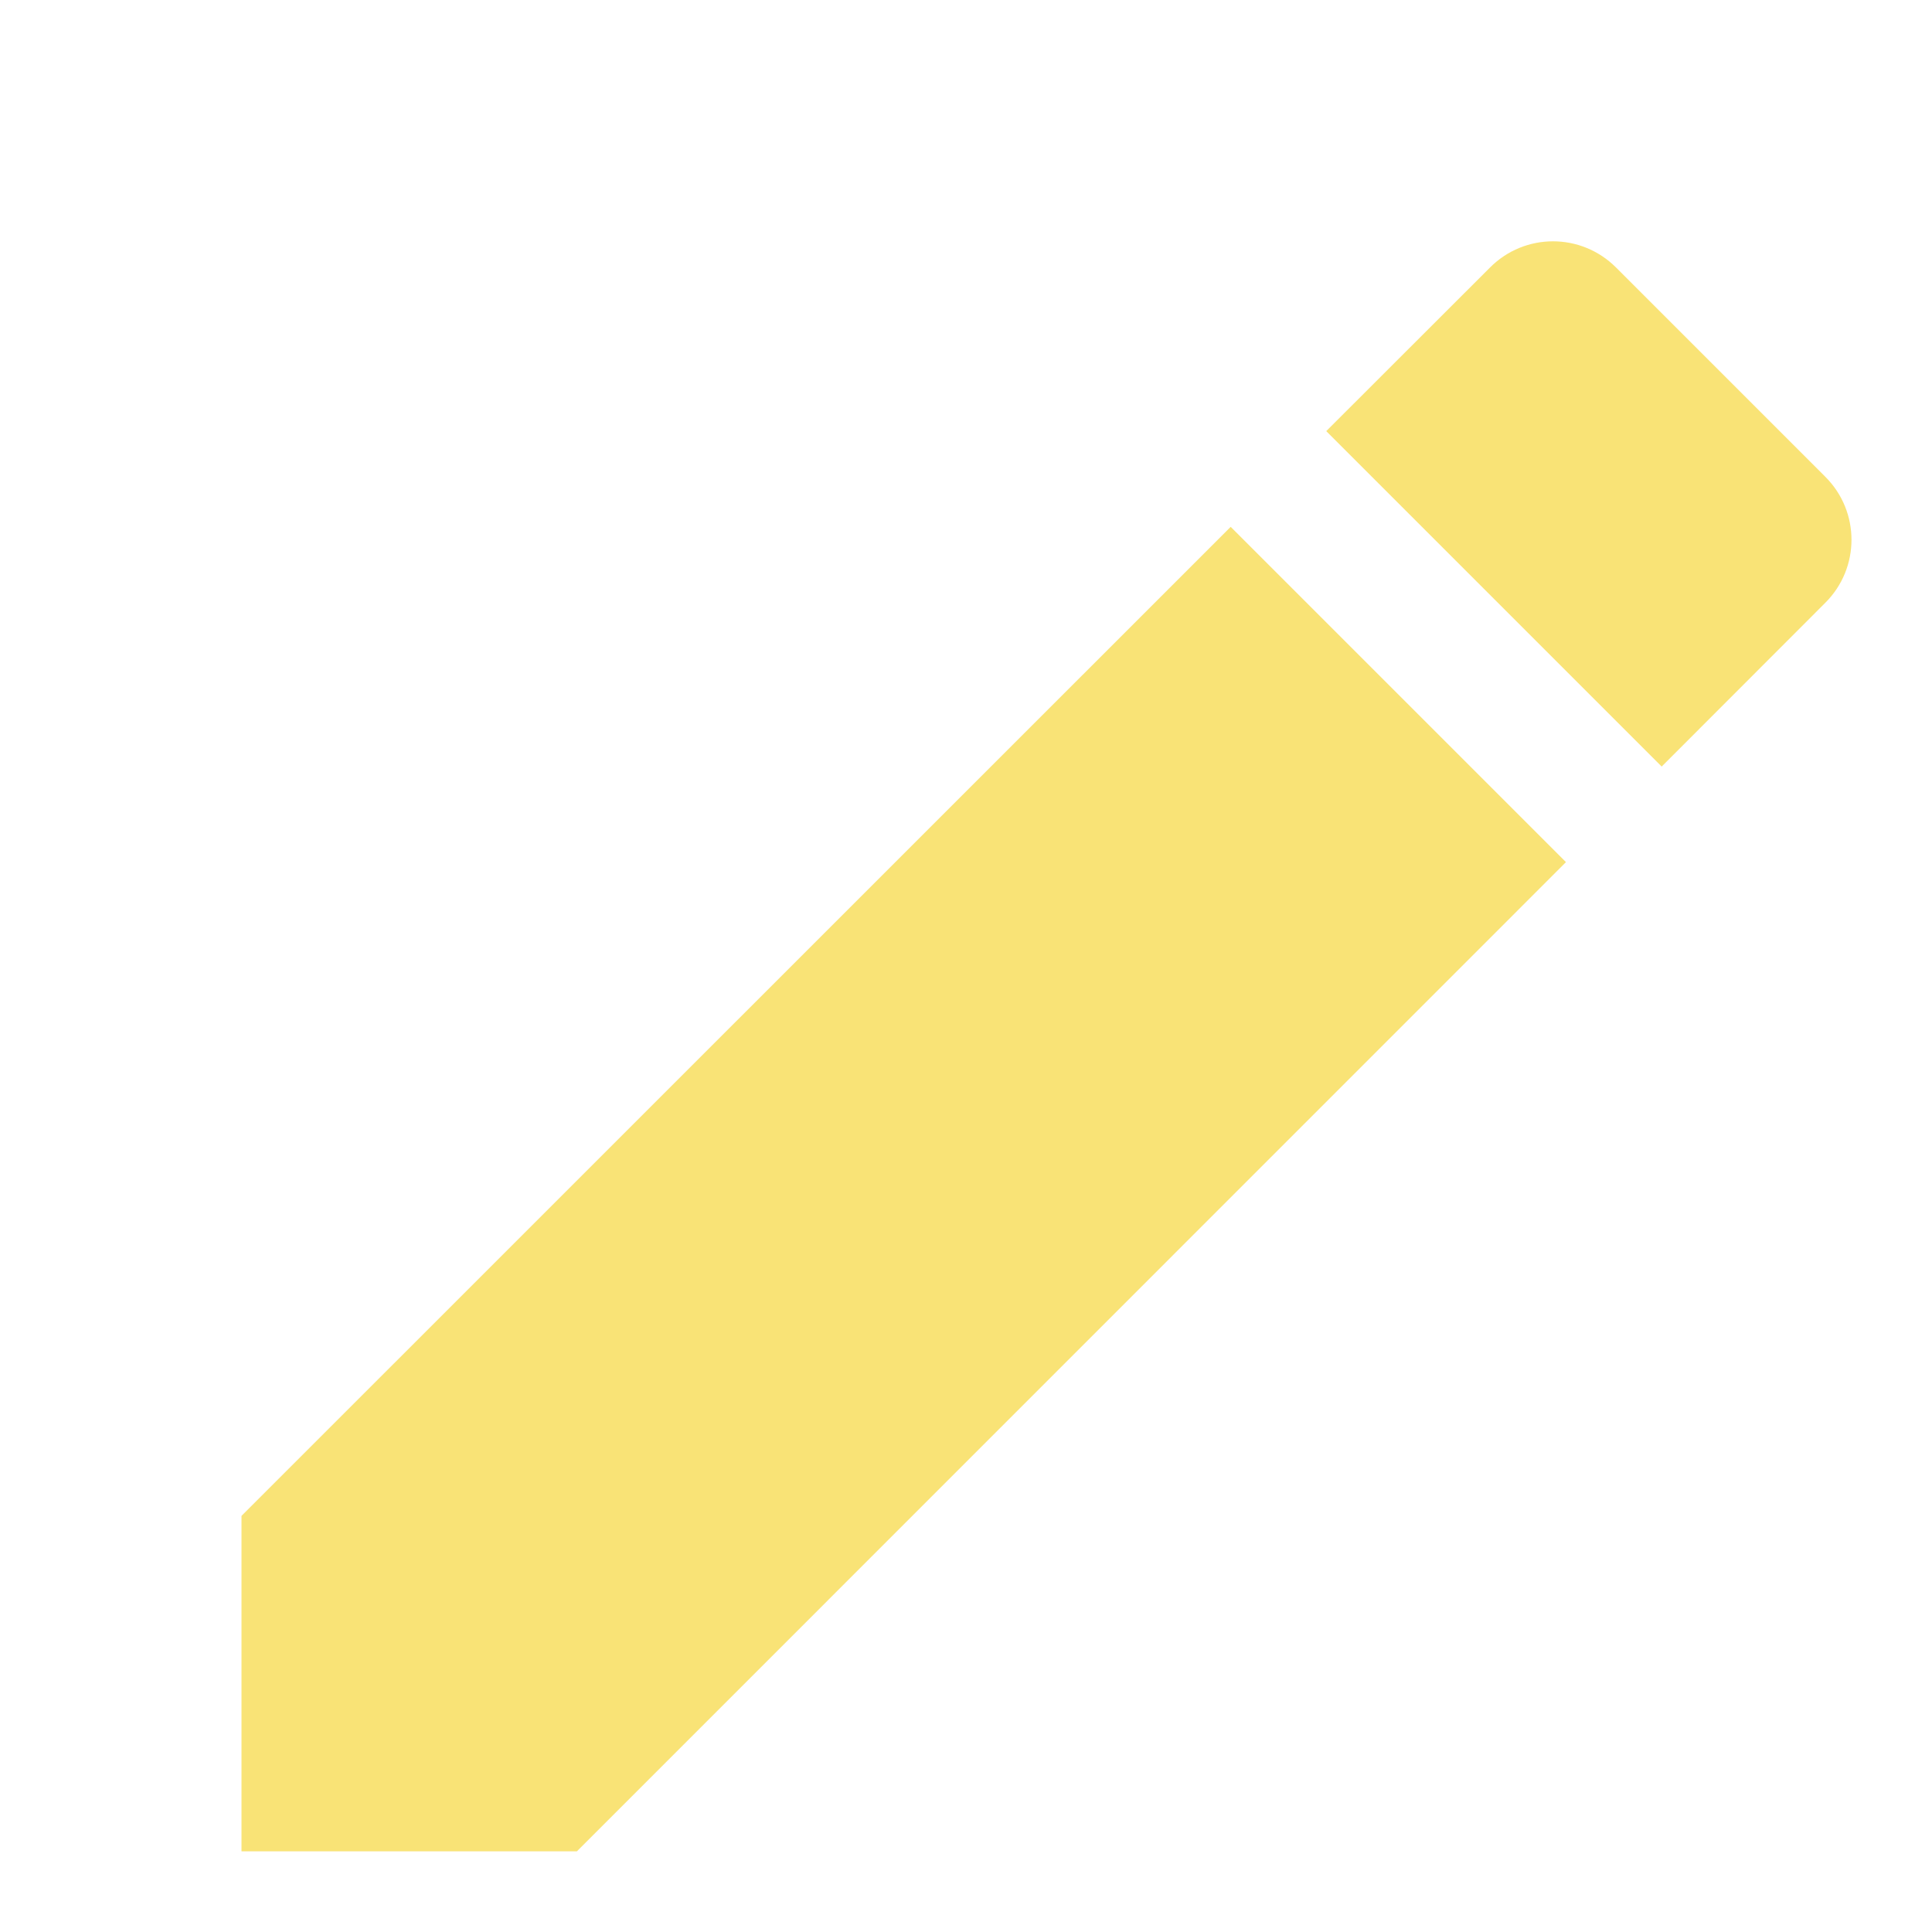
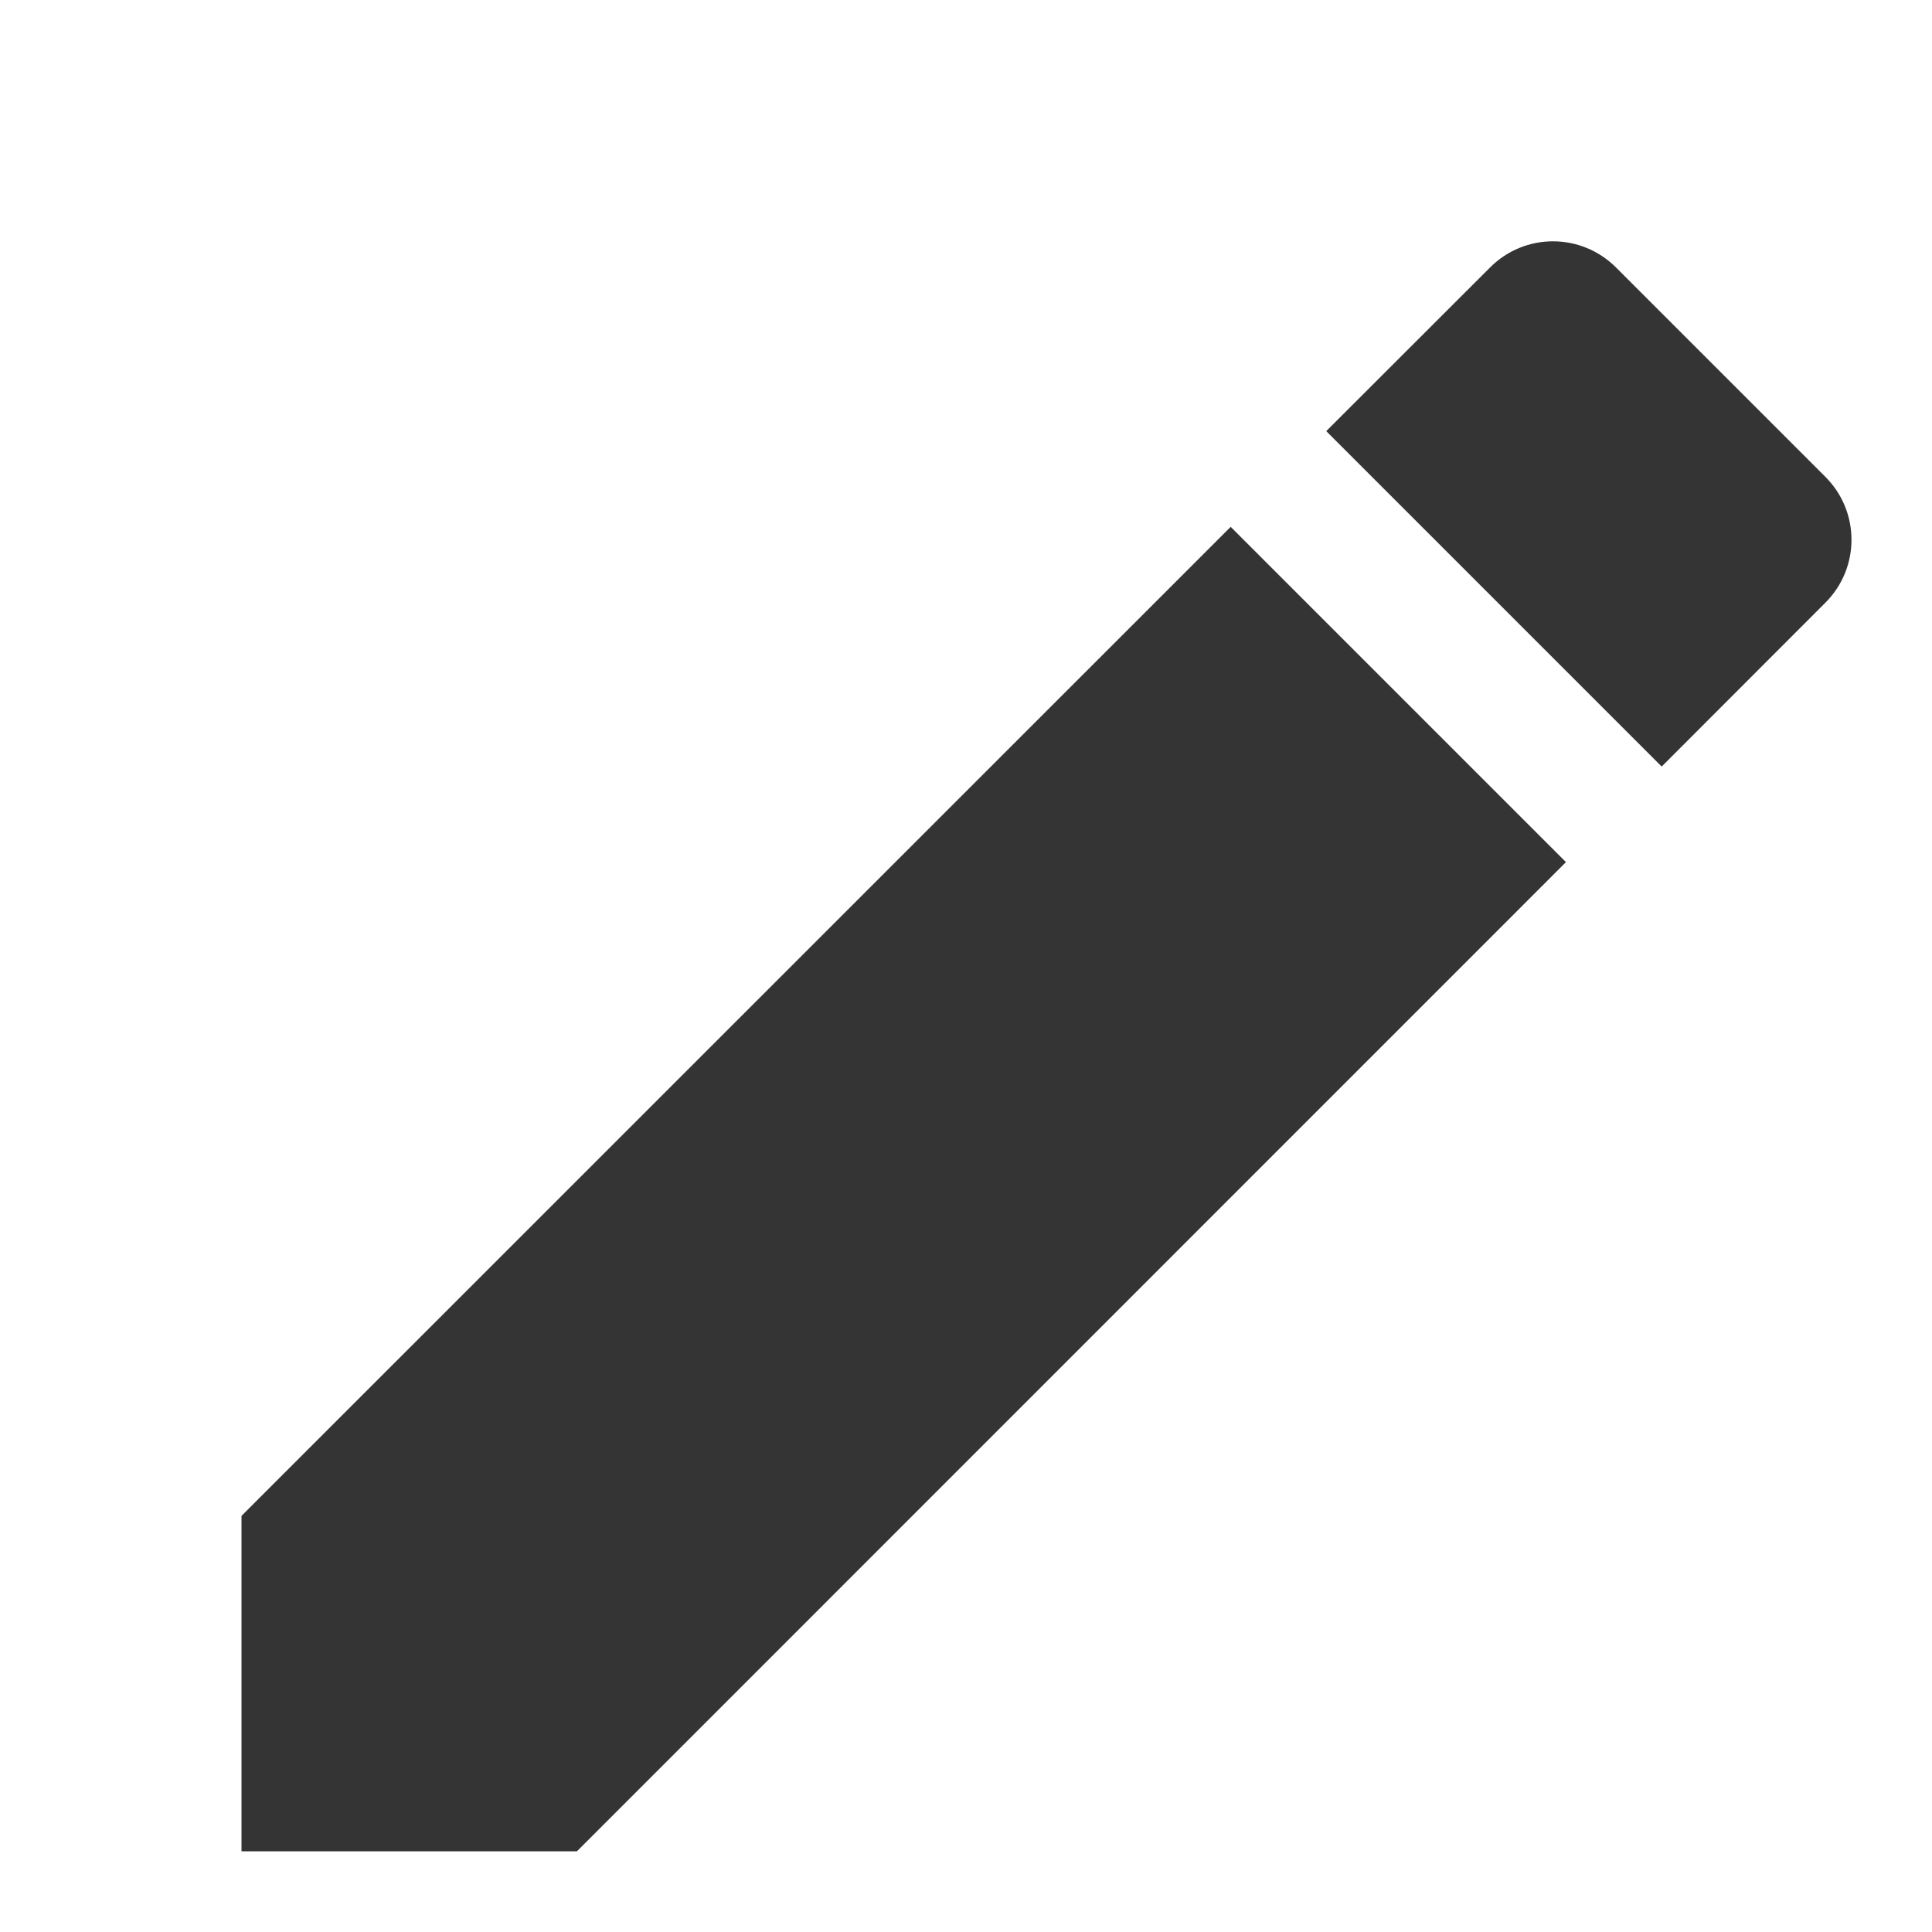
<svg xmlns="http://www.w3.org/2000/svg" width="15" height="15" viewBox="0 0 13 13" fill="none">
-   <path d="M1.625 10.2V12.457H3.882L10.537 5.801L8.281 3.545L1.625 10.2ZM12.282 4.056C12.517 3.822 12.517 3.442 12.282 3.208L10.874 1.8C10.639 1.565 10.26 1.565 10.026 1.8L8.924 2.901L11.181 5.158L12.282 4.056V4.056Z" fill="#F9E376" />
+   <path d="M1.625 10.2V12.457H3.882L10.537 5.801L8.281 3.545L1.625 10.2ZM12.282 4.056C12.517 3.822 12.517 3.442 12.282 3.208L10.874 1.8C10.639 1.565 10.26 1.565 10.026 1.8L8.924 2.901L11.181 5.158L12.282 4.056V4.056Z" fill="#343434" />
</svg>
